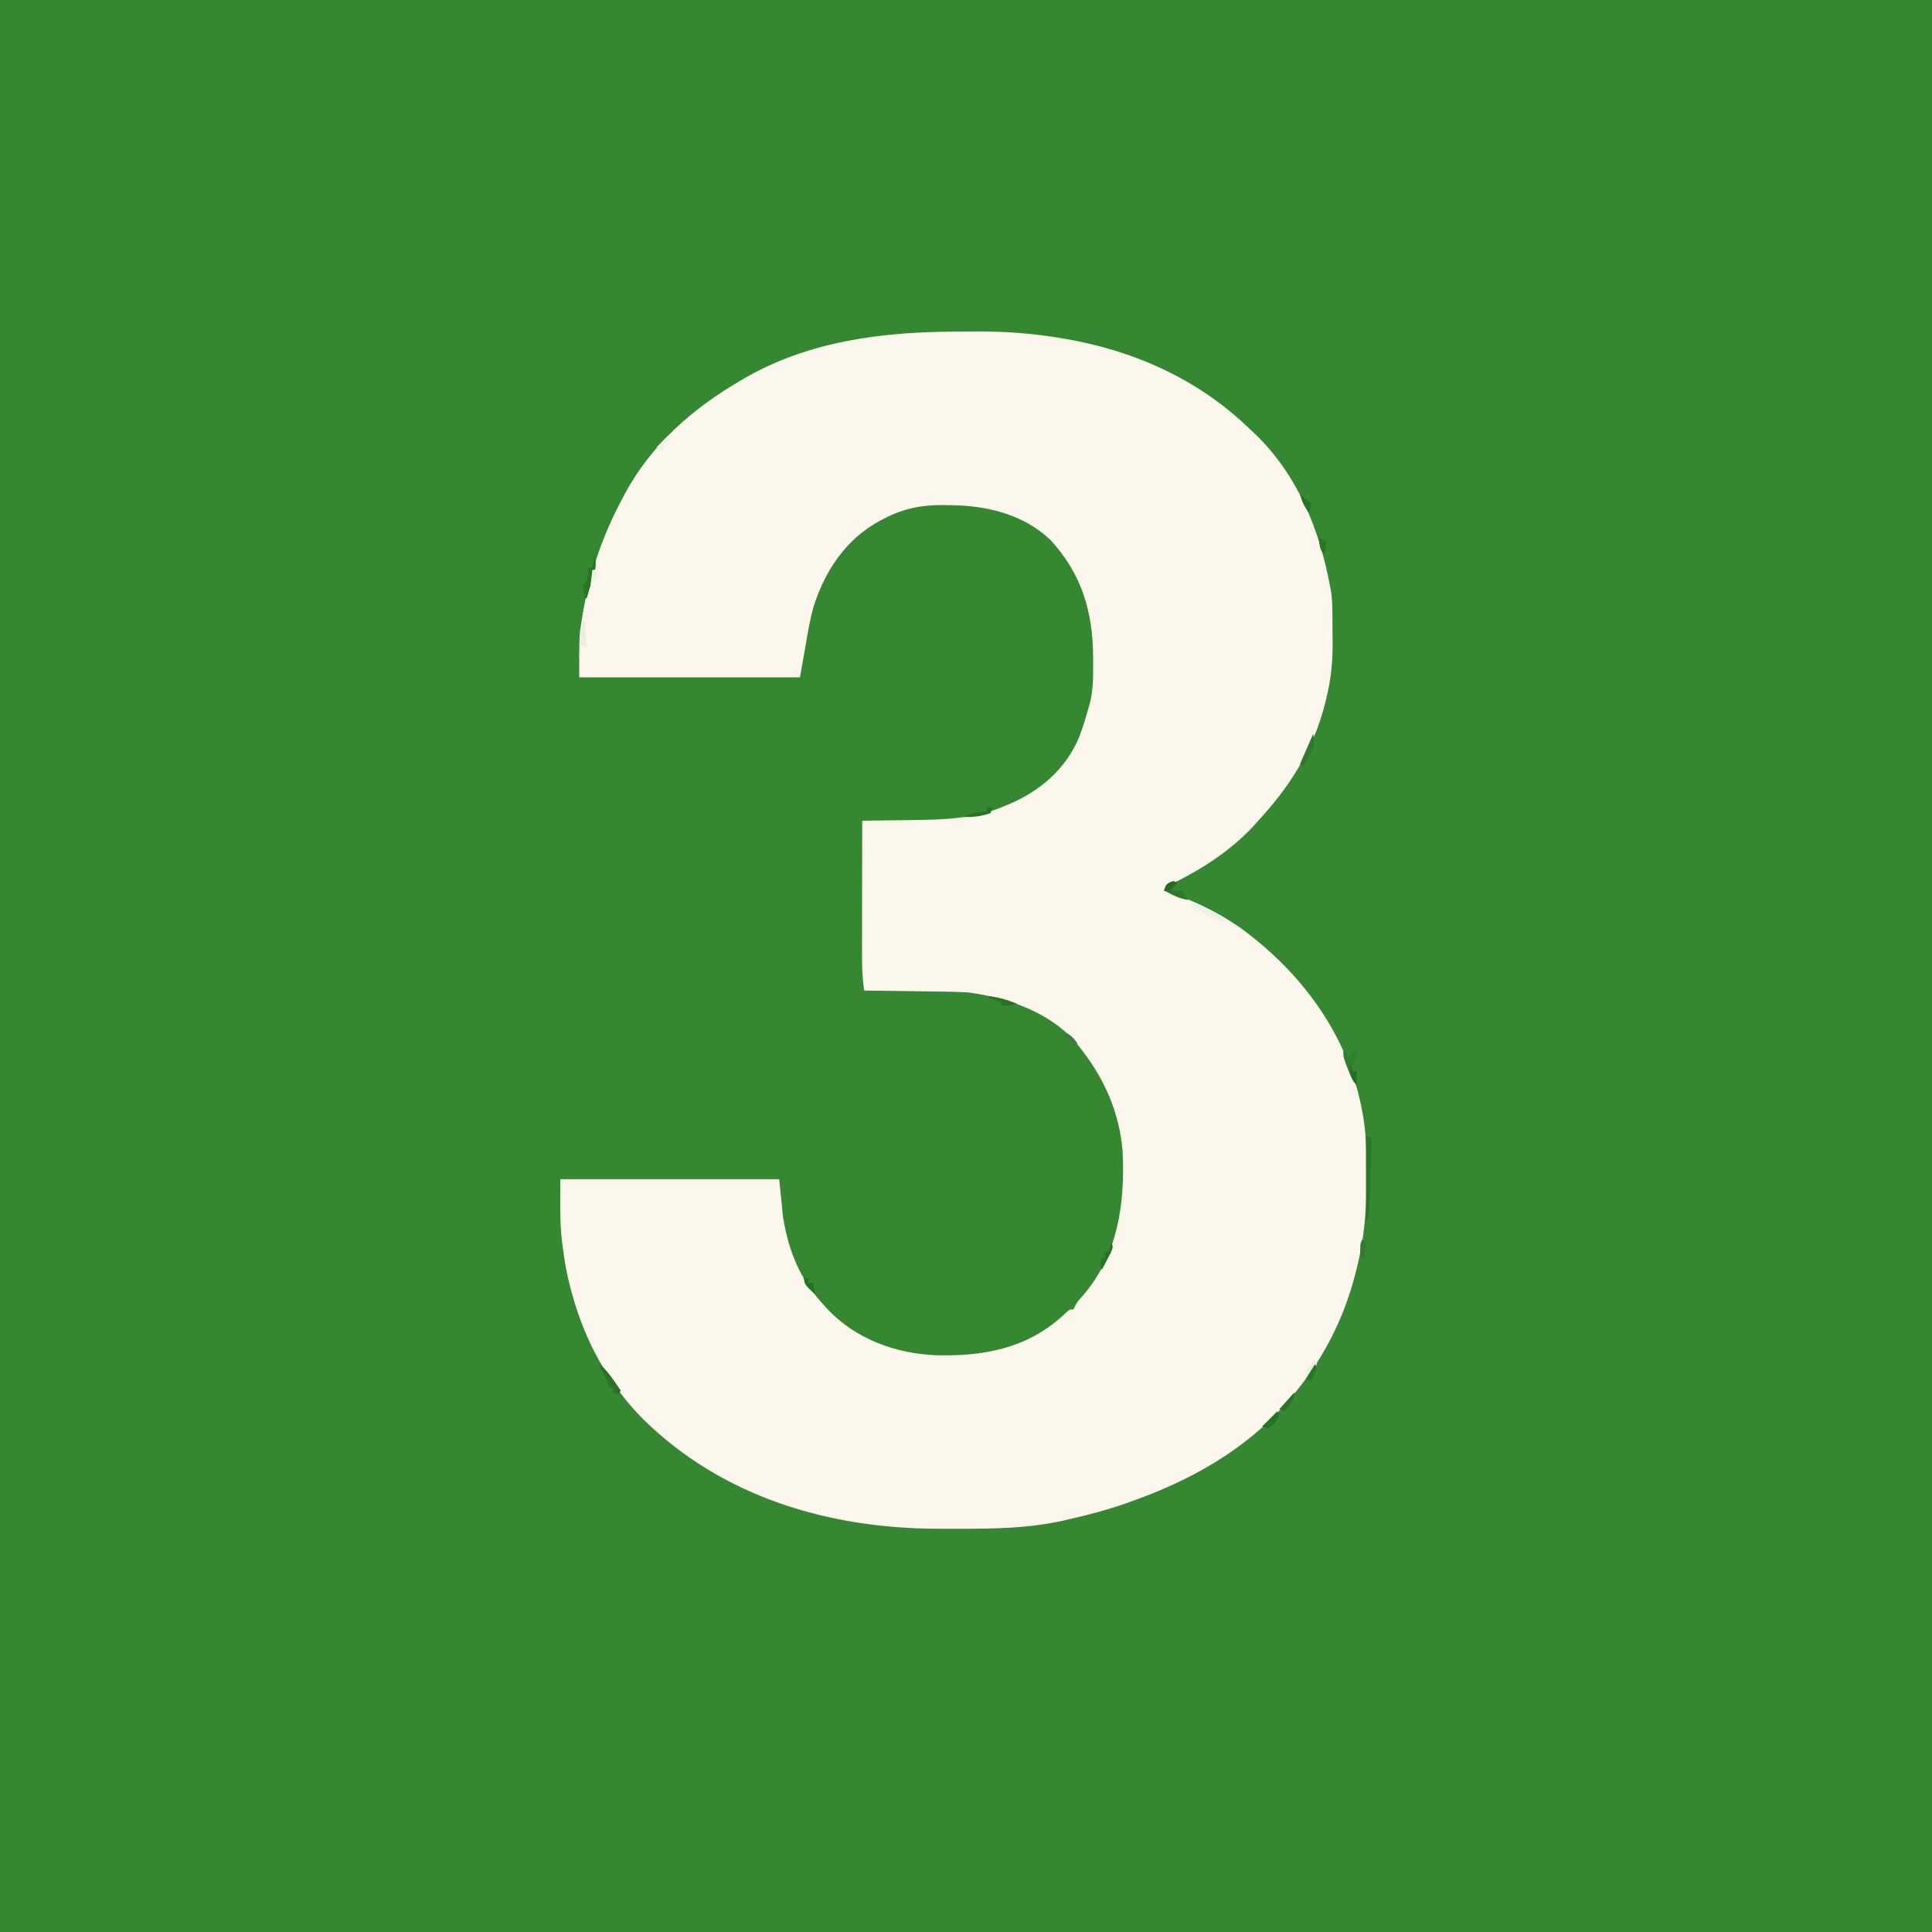
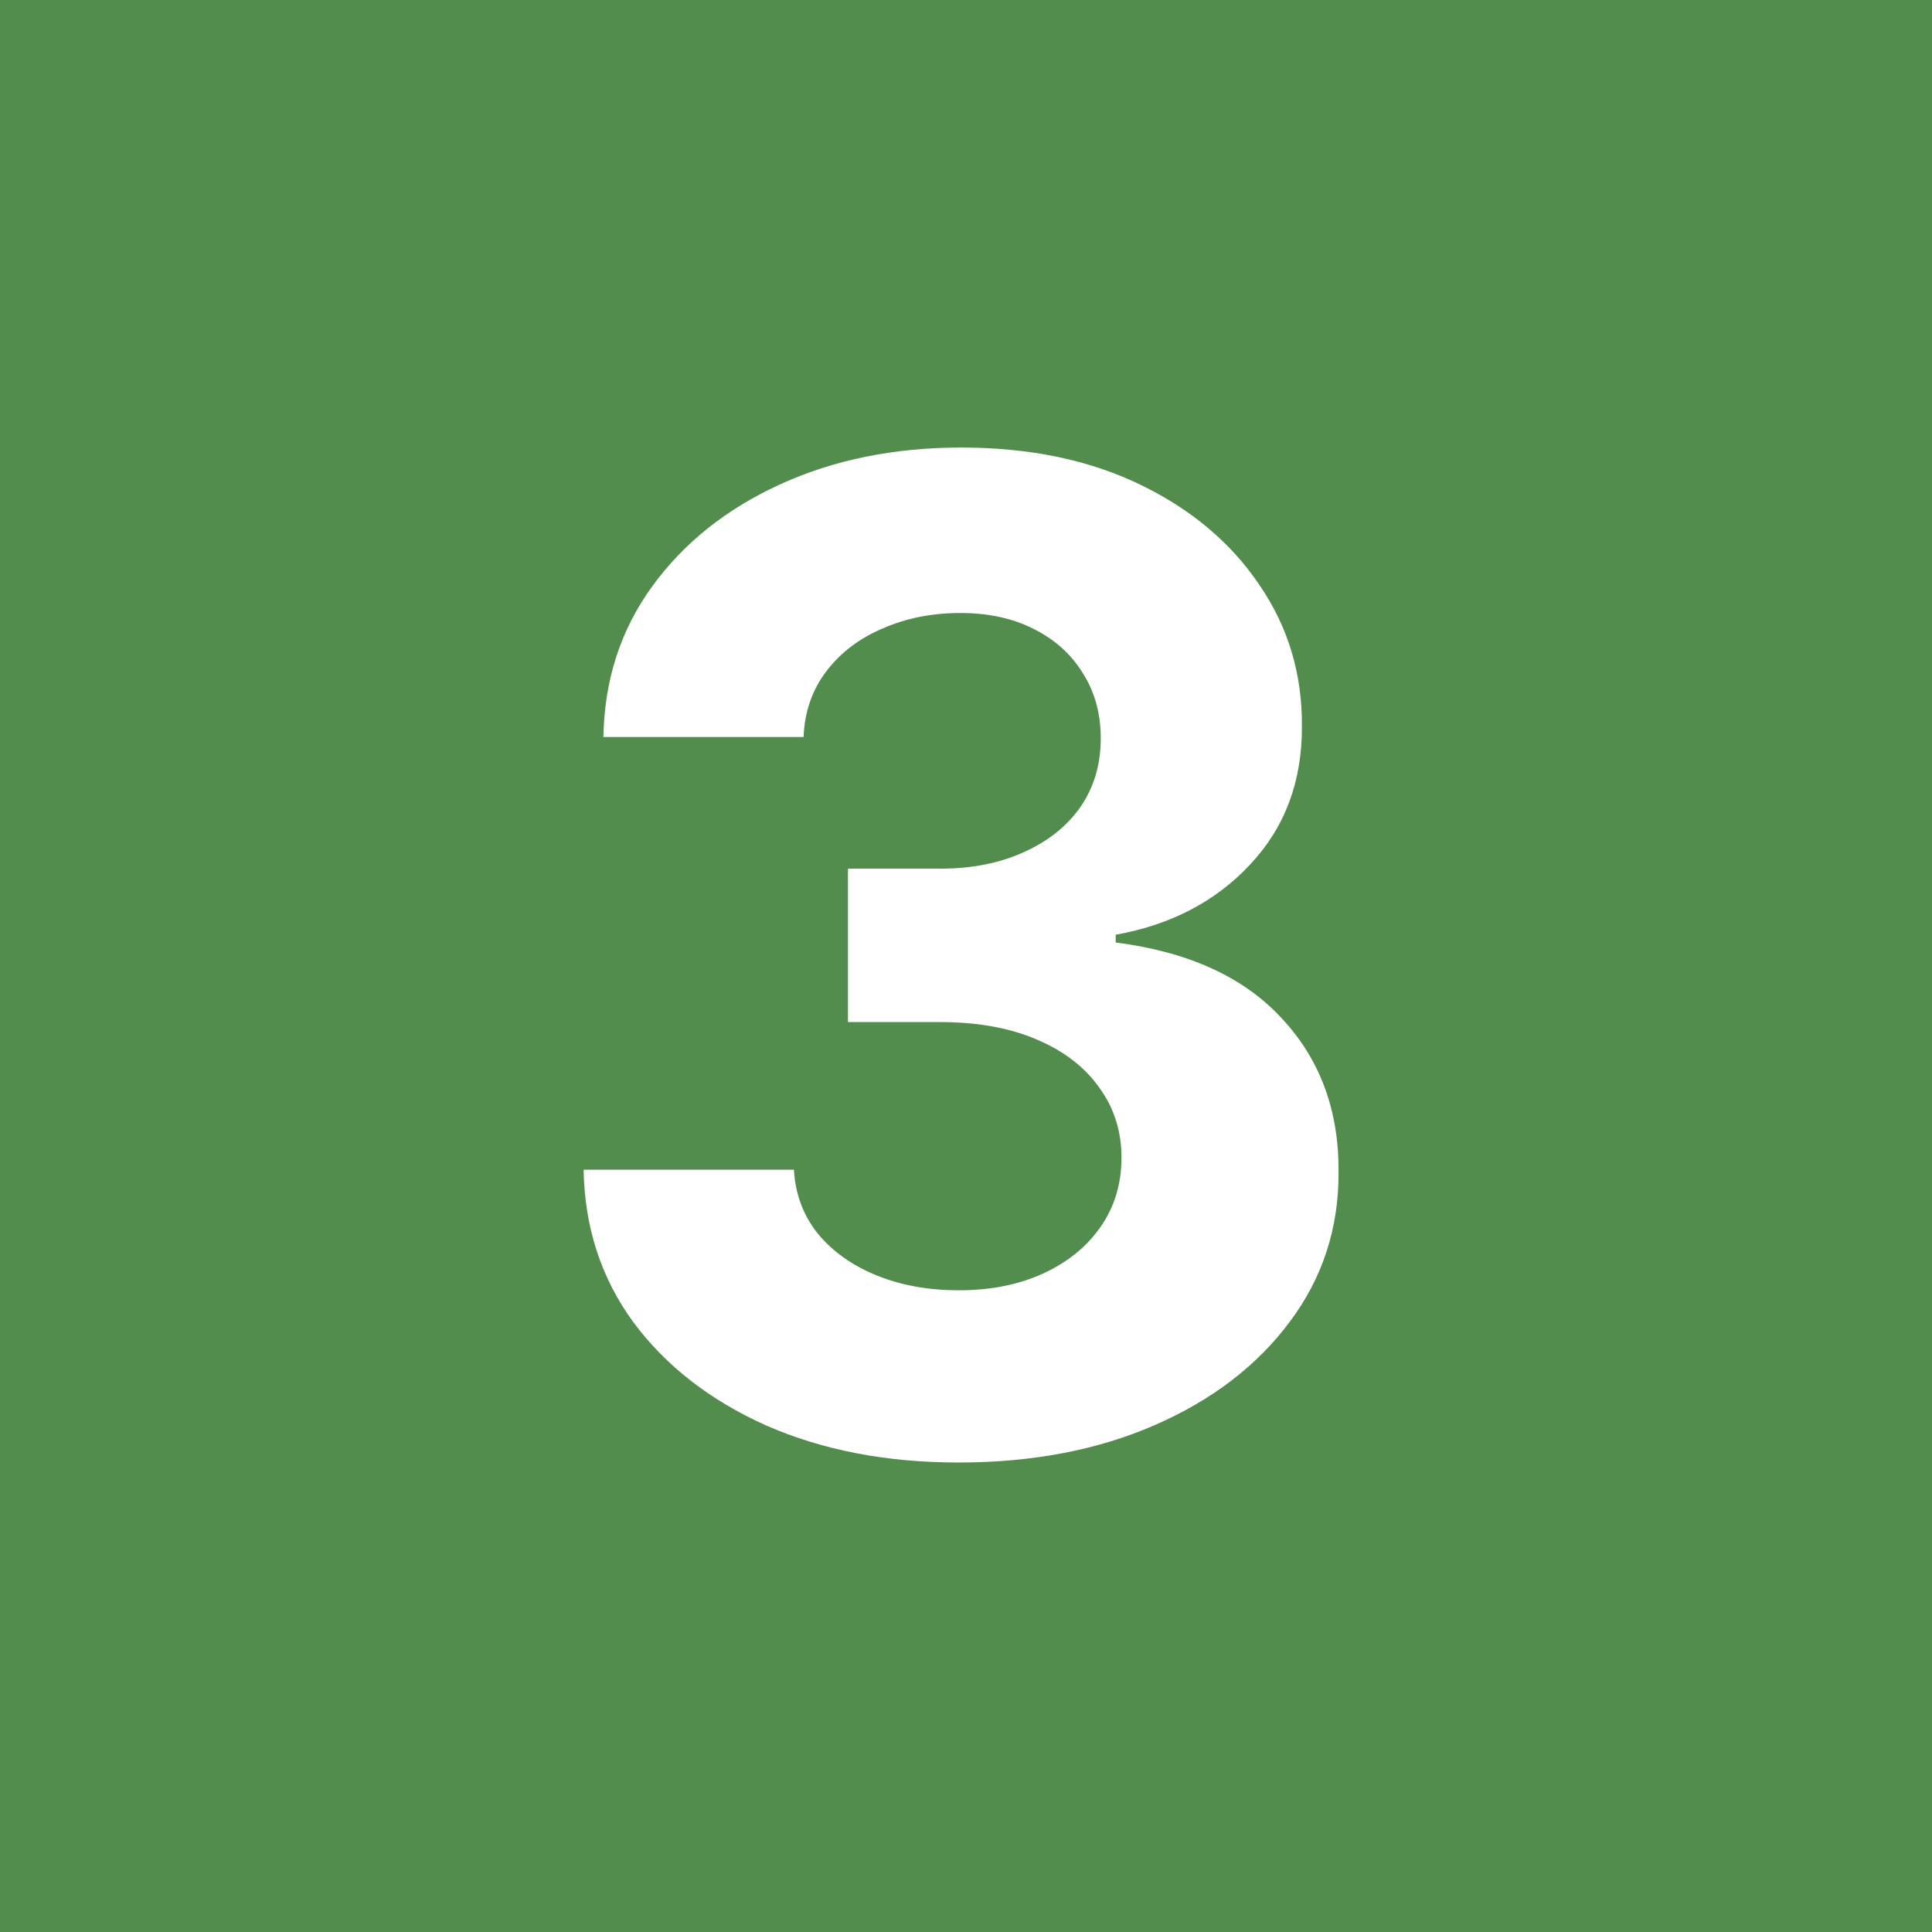
- <svg xmlns="http://www.w3.org/2000/svg" version="1.1" width="1024" height="1024">
-   <path d="M0 0 C337.92 0 675.84 0 1024 0 C1024 337.92 1024 675.84 1024 1024 C686.08 1024 348.16 1024 0 1024 C0 686.08 0 348.16 0 0 Z " fill="#358732" transform="translate(0,0)" />
-   <path d="M0 0 C3.462 -0.01 6.924 -0.041 10.385 -0.072 C25.01 -0.141 39.128 0.892 53.563 3.24 C54.278 3.356 54.992 3.471 55.728 3.59 C92.944 9.722 127.388 25.013 154.563 51.24 C155.415 52.029 156.267 52.818 157.145 53.631 C180.131 75.495 191.924 104.606 197.563 135.24 C197.834 136.62 197.834 136.62 198.11 138.029 C198.656 141.896 198.744 145.713 198.766 149.611 C198.772 150.411 198.778 151.21 198.784 152.034 C198.793 153.724 198.8 155.414 198.803 157.104 C198.813 159.639 198.844 162.173 198.876 164.707 C198.943 174.964 198.058 184.274 195.563 194.24 C195.37 195.054 195.176 195.867 194.977 196.705 C188.758 221.694 175.982 241.529 158.563 260.24 C157.85 261.03 157.138 261.821 156.403 262.635 C144.178 275.615 128.286 285.829 112.18 293.354 C110.374 294.144 110.374 294.144 109.563 296.24 C110.429 296.514 111.294 296.788 112.186 297.07 C127.221 302.279 143.177 310.237 155.563 320.24 C156.084 320.655 156.606 321.069 157.143 321.496 C186.128 344.651 207.847 376.236 214.563 413.24 C214.74 414.208 214.916 415.175 215.098 416.172 C216.594 425.331 216.872 434.28 216.824 443.543 C216.813 445.974 216.824 448.403 216.837 450.834 C216.852 466.114 215.551 481.014 211.813 495.865 C211.55 496.929 211.287 497.992 211.016 499.088 C204.74 523.73 193.258 546.015 176.563 565.24 C175.844 566.082 175.125 566.924 174.384 567.791 C152.298 593.06 122.916 609.226 91.563 620.24 C90.767 620.524 89.97 620.809 89.15 621.102 C79.309 624.568 69.289 627.15 59.126 629.49 C58.079 629.737 57.033 629.983 55.955 630.237 C37.976 634.205 19.885 634.566 1.545 634.501 C-2.064 634.49 -5.672 634.501 -9.281 634.514 C-67.744 634.552 -124.289 617.954 -166.562 576.428 C-185.213 557.596 -197.551 534.769 -204.437 509.24 C-204.673 508.369 -204.909 507.497 -205.153 506.599 C-206.993 499.574 -208.264 492.635 -209.124 485.428 C-209.254 484.482 -209.383 483.537 -209.517 482.562 C-210.886 471.326 -210.437 460.804 -210.437 449.24 C-172.157 449.24 -133.877 449.24 -94.437 449.24 C-93.777 455.84 -93.117 462.44 -92.437 469.24 C-91.82 472.767 -91.217 476.061 -90.312 479.49 C-90.101 480.305 -89.89 481.121 -89.672 481.96 C-86.203 494.515 -80.271 505.639 -71.437 515.24 C-70.688 516.081 -69.939 516.921 -69.167 517.787 C-53.969 533.992 -32.883 541.664 -11.054 542.557 C13.774 543.172 36.618 538.989 55.626 521.803 C56.339 521.123 57.051 520.444 57.786 519.744 C59.563 518.24 59.563 518.24 61.563 518.24 C61.839 517.641 62.115 517.041 62.399 516.424 C63.563 514.24 63.563 514.24 66.188 511.303 C85.16 489.641 88.918 461.973 87.563 434.24 C85.806 413.803 78.1 396.366 65.563 380.24 C65.009 379.518 64.455 378.796 63.884 378.053 C49.911 360.938 26.832 353.01 5.563 350.24 C1.162 349.946 -3.23 349.871 -7.64 349.826 C-9.446 349.797 -9.446 349.797 -11.288 349.767 C-15.087 349.708 -18.887 349.662 -22.687 349.615 C-25.282 349.577 -27.877 349.538 -30.472 349.498 C-36.793 349.403 -43.115 349.317 -49.437 349.24 C-50.188 343.395 -50.58 337.674 -50.55 331.783 C-50.55 330.992 -50.551 330.2 -50.551 329.385 C-50.55 326.804 -50.542 324.223 -50.534 321.643 C-50.533 319.839 -50.531 318.036 -50.53 316.233 C-50.526 311.513 -50.517 306.794 -50.505 302.074 C-50.495 297.247 -50.491 292.42 -50.486 287.594 C-50.475 278.143 -50.458 268.691 -50.437 259.24 C-49.591 259.231 -49.591 259.231 -48.729 259.222 C-42.773 259.158 -36.818 259.073 -30.863 258.978 C-28.651 258.945 -26.439 258.917 -24.227 258.894 C-7.282 258.713 9.134 258.269 24.938 251.49 C25.779 251.14 26.62 250.789 27.486 250.427 C44.045 243.337 57.417 231.868 64.507 214.995 C66.461 209.823 68.118 204.575 69.563 199.24 C69.758 198.58 69.952 197.919 70.152 197.239 C72.094 189.879 71.96 182.36 71.938 174.803 C71.938 174.092 71.937 173.381 71.937 172.649 C71.852 148.695 65.988 128.546 49.438 110.553 C34.769 96.535 15.131 92.076 -4.562 91.99 C-5.722 91.97 -6.882 91.949 -8.077 91.928 C-19.087 91.878 -28.856 93.857 -38.624 98.99 C-39.305 99.342 -39.986 99.695 -40.687 100.057 C-59.002 109.769 -70.392 126.889 -76.417 146.396 C-78.159 152.964 -79.301 159.529 -80.437 166.24 C-81.427 171.85 -82.417 177.46 -83.437 183.24 C-122.047 183.24 -160.657 183.24 -200.437 183.24 C-200.437 161.124 -200.437 161.124 -199.249 153.803 C-199.116 152.94 -198.983 152.077 -198.846 151.188 C-195.227 128.923 -188.124 108.083 -177.437 88.24 C-176.907 87.23 -176.377 86.219 -175.831 85.178 C-161.662 59.428 -140.427 40.94 -115.437 26.24 C-114.831 25.882 -114.226 25.524 -113.602 25.154 C-78.89 4.877 -39.486 0.066 0 0 Z " fill="#FBF7ED" transform="translate(507.4368,175.7598)" />
-   <path d="M0 0 C0.99 0.33 1.98 0.66 3 1 C2.881 5.659 2.756 10.318 2.628 14.977 C2.585 16.558 2.543 18.138 2.503 19.719 C2.286 28.191 2.004 36.576 1 45 C0.67 45 0.34 45 0 45 C0 30.15 0 15.3 0 0 Z " fill="#2A7727" transform="translate(724,602)" />
-   <path d="M0 0 C0.99 0.99 1.98 1.98 3 3 C3.66 2.01 4.32 1.02 5 0 C5.66 0 6.32 0 7 0 C7 1.65 7 3.3 7 5 C6.01 5.495 6.01 5.495 5 6 C5 7.65 5 9.3 5 11 C5.66 11 6.32 11 7 11 C7 13.31 7 15.62 7 18 C4.433 15.433 3.667 12.95 2.375 9.562 C1.929 8.409 1.483 7.255 1.023 6.066 C0 3 0 3 0 0 Z " fill="#317F2E" transform="translate(712,557)" />
-   <path d="M0 0 C0.33 0 0.66 0 1 0 C1.33 4.62 1.66 9.24 2 14 C1.01 13.67 0.02 13.34 -1 13 C-1 14.98 -1 16.96 -1 19 C-1.33 19 -1.66 19 -2 19 C-1.859 16.395 -1.713 13.791 -1.562 11.188 C-1.504 10.081 -1.504 10.081 -1.443 8.951 C-1.256 5.769 -1.013 3.038 0 0 Z " fill="#E9EEE0" transform="translate(309,329)" />
-   <path d="M0 0 C1.035 3.185 0.94 5.13 0.004 8.328 C-0.339 9.527 -0.339 9.527 -0.689 10.75 C-0.936 11.575 -1.183 12.4 -1.438 13.25 C-1.68 14.09 -1.923 14.931 -2.174 15.797 C-2.774 17.867 -3.386 19.934 -4 22 C-4.33 22 -4.66 22 -5 22 C-5.625 18.625 -5.625 18.625 -6 15 C-5.34 14.34 -4.68 13.68 -4 13 C-3.6 10.677 -3.26 8.343 -3 6 C-2.34 6 -1.68 6 -1 6 C-0.67 4.02 -0.34 2.04 0 0 Z " fill="#297425" transform="translate(315,295)" />
-   <path d="M0 0 C0.66 0.33 1.32 0.66 2 1 C0.68 2.32 -0.64 3.64 -2 5 C0.31 5 2.62 5 5 5 C5.33 5.99 5.66 6.98 6 8 C6.66 8.66 7.32 9.32 8 10 C3.14 9.393 -0.741 7.272 -5 5 C-4 2 -4 2 -2.062 0.75 C-1.382 0.502 -0.701 0.255 0 0 Z " fill="#31782C" transform="translate(622,467)" />
-   <path d="M0 0 C4.36 1.348 8.313 3.049 12.375 5.125 C13.435 5.664 14.494 6.203 15.586 6.758 C16.383 7.168 17.179 7.578 18 8 C17.34 8.66 16.68 9.32 16 10 C10.667 7.333 5.333 4.667 0 2 C0 1.34 0 0.68 0 0 Z " fill="#EDF2E8" transform="translate(632,479)" />
-   <path d="M0 0 C3.017 2.857 5.406 5.823 7.75 9.25 C8.67 10.588 8.67 10.588 9.609 11.953 C10.068 12.629 10.527 13.304 11 14 C10.67 14.66 10.34 15.32 10 16 C9.01 15.67 8.02 15.34 7 15 C7 14.34 7 13.68 7 13 C6.34 12.67 5.68 12.34 5 12 C4.31 10.343 3.647 8.674 3 7 C2.464 6.113 1.927 5.226 1.375 4.312 C0 2 0 2 0 0 Z " fill="#287325" transform="translate(318,723)" />
-   <path d="M0 0 C1.381 5.525 0.206 7.923 -2.562 12.75 C-3.018 13.549 -3.473 14.348 -3.941 15.172 C-4.291 15.775 -4.64 16.378 -5 17 C-5.66 16.67 -6.32 16.34 -7 16 C-4.69 10.72 -2.38 5.44 0 0 Z " fill="#33762E" transform="translate(696,389)" />
-   <path d="M0 0 C1 3 1 3 -0.215 5.918 C-0.783 6.997 -1.352 8.076 -1.938 9.188 C-2.503 10.274 -3.069 11.361 -3.652 12.48 C-4.097 13.312 -4.542 14.143 -5 15 C-6.245 12.509 -5.777 11.589 -5 9 C-4.34 9 -3.68 9 -3 9 C-3.33 8.01 -3.66 7.02 -4 6 C-3.01 5.67 -2.02 5.34 -1 5 C-0.67 3.35 -0.34 1.7 0 0 Z " fill="#297224" transform="translate(589,658)" />
-   <path d="M0 0 C5.455 0.568 9.911 1.946 15 4 C12.072 4.976 10.044 5.082 7 5 C6.67 4.34 6.34 3.68 6 3 C4.021 2.273 2.02 1.602 0 1 C0 0.67 0 0.34 0 0 Z " fill="#247421" transform="translate(524,528)" />
-   <path d="M0 0 C0.33 0.66 0.66 1.32 1 2 C-0.199 5.38 -1.901 7.216 -5 9 C-5.99 8.67 -6.98 8.34 -8 8 C-5.36 5.36 -2.72 2.72 0 0 Z " fill="#237521" transform="translate(677,748)" />
-   <path d="M0 0 C0.99 0 1.98 0 3 0 C2.67 0.99 2.34 1.98 2 3 C-2.811 4.549 -6.92 5.254 -12 5 C-8.175 2.609 -4.403 2.44 0 2 C0 1.34 0 0.68 0 0 Z " fill="#287424" transform="translate(523,428)" />
-   <path d="M0 0 C0 3.396 -0.522 4.066 -2.5 6.688 C-2.964 7.31 -3.428 7.933 -3.906 8.574 C-4.267 9.045 -4.628 9.515 -5 10 C-5.99 9.67 -6.98 9.34 -8 9 C-5.36 6.03 -2.72 3.06 0 0 Z " fill="#297427" transform="translate(686,738)" />
-   <path d="M0 0 C0.66 0.33 1.32 0.66 2 1 C1.67 3.97 1.34 6.94 1 10 C0.34 9.67 -0.32 9.34 -1 9 C-1.125 2.25 -1.125 2.25 0 0 Z " fill="#317B2E" transform="translate(722,657)" />
-   <path d="M0 0 C0.99 0 1.98 0 3 0 C2.502 3.688 1.899 5.605 -1 8 C-0.67 5.36 -0.34 2.72 0 0 Z " fill="#EEF1E7" transform="translate(314,302)" />
-   <path d="M0 0 C1.98 0.99 1.98 0.99 4 2 C3.67 4.31 3.34 6.62 3 9 C0.238 6.238 0.421 3.793 0 0 Z " fill="#287626" transform="translate(699,285)" />
-   <path d="M0 0 C0.33 0.99 0.66 1.98 1 3 C0.34 3 -0.32 3 -1 3 C-1.66 4.65 -2.32 6.3 -3 8 C-3.99 7.34 -4.98 6.68 -6 6 C-4.02 4.02 -2.04 2.04 0 0 Z " fill="#EDF2E6" transform="translate(354,231)" />
-   <path d="M0 0 C0.33 0.99 0.66 1.98 1 3 C0.004 4.824 0.004 4.824 -1.438 6.688 C-1.911 7.31 -2.384 7.933 -2.871 8.574 C-3.244 9.045 -3.616 9.515 -4 10 C-4.33 9.01 -4.66 8.02 -5 7 C-4.004 5.176 -4.004 5.176 -2.562 3.312 C-2.089 2.69 -1.616 2.067 -1.129 1.426 C-0.756 0.955 -0.384 0.485 0 0 Z " fill="#EAF0E6" transform="translate(697,720)" />
-   <path d="M0 0 C0.99 0.33 1.98 0.66 3 1 C2.67 1.66 2.34 2.32 2 3 C2.99 3 3.98 3 5 3 C5.33 4.98 5.66 6.96 6 9 C0.429 3.857 0.429 3.857 0 0 Z " fill="#267223" transform="translate(426,677)" />
-   <path d="M0 0 C0.66 1.32 1.32 2.64 2 4 C2.66 4 3.32 4 4 4 C4 6.31 4 8.62 4 11 C1.687 8.687 1.504 7.521 0.875 4.375 C0.707 3.558 0.54 2.74 0.367 1.898 C0.246 1.272 0.125 0.645 0 0 Z " fill="#266F22" transform="translate(715,564)" />
-   <path d="M0 0 C1.98 1.65 3.96 3.3 6 5 C5.67 6.65 5.34 8.3 5 10 C2.355 6.875 1.156 3.912 0 0 Z " fill="#257223" transform="translate(689,262)" />
-   <path d="M0 0 C0.33 0.66 0.66 1.32 1 2 C0.064 4.36 -0.933 6.696 -2 9 C-2.99 8.67 -3.98 8.34 -5 8 C-3.35 5.36 -1.7 2.72 0 0 Z " fill="#297626" transform="translate(697,723)" />
-   <path d="M0 0 C3.367 1.393 4.986 2.979 7 6 C6.01 6.495 6.01 6.495 5 7 C4.34 6.01 3.68 5.02 3 4 C2.01 4 1.02 4 0 4 C0 2.68 0 1.36 0 0 Z " fill="#3B7D36" transform="translate(564,547)" />
-   <path d="M0 0 C0.66 0.33 1.32 0.66 2 1 C0.68 2.32 -0.64 3.64 -2 5 C-1.34 5.33 -0.68 5.66 0 6 C-1.65 5.67 -3.3 5.34 -5 5 C-4 2 -4 2 -2.062 0.75 C-1.382 0.502 -0.701 0.255 0 0 Z " fill="#266B22" transform="translate(622,467)" />
+ <svg xmlns="http://www.w3.org/2000/svg" width="128" height="128" viewBox="0 0 128 128" fill="none">
+   <rect width="128" height="128" fill="#538D4E" />
+   <path d="M63.499 96.895C58.727 96.895 54.476 96.075 50.747 94.434C47.04 92.772 44.11 90.492 41.958 87.594C39.827 84.675 38.73 81.309 38.666 77.495H52.601C52.686 79.093 53.208 80.499 54.167 81.714C55.147 82.907 56.447 83.834 58.066 84.494C59.685 85.155 61.507 85.485 63.531 85.485C65.641 85.485 67.505 85.112 69.124 84.367C70.744 83.621 72.011 82.587 72.928 81.266C73.844 79.945 74.302 78.422 74.302 76.696C74.302 74.949 73.812 73.404 72.832 72.062C71.873 70.698 70.488 69.633 68.677 68.866C66.887 68.099 64.756 67.715 62.285 67.715H56.18V57.552H62.285C64.373 57.552 66.216 57.19 67.814 56.465C69.433 55.741 70.69 54.739 71.585 53.461C72.48 52.161 72.928 50.648 72.928 48.923C72.928 47.282 72.533 45.844 71.745 44.608C70.978 43.351 69.891 42.371 68.485 41.668C67.1 40.965 65.481 40.613 63.627 40.613C61.752 40.613 60.037 40.954 58.481 41.636C56.926 42.296 55.68 43.244 54.742 44.48C53.805 45.716 53.304 47.165 53.24 48.827H39.977C40.041 45.055 41.117 41.731 43.205 38.855C45.293 35.979 48.105 33.731 51.642 32.111C55.2 30.471 59.217 29.651 63.691 29.651C68.208 29.651 72.16 30.471 75.548 32.111C78.936 33.752 81.567 35.968 83.442 38.759C85.339 41.529 86.276 44.64 86.255 48.092C86.276 51.756 85.136 54.814 82.835 57.264C80.555 59.715 77.583 61.27 73.918 61.93V62.442C78.734 63.06 82.398 64.732 84.913 67.46C87.448 70.165 88.705 73.553 88.684 77.623C88.705 81.352 87.629 84.665 85.456 87.562C83.304 90.46 80.332 92.74 76.539 94.402C72.746 96.064 68.4 96.895 63.499 96.895Z" fill="white" />
</svg>
